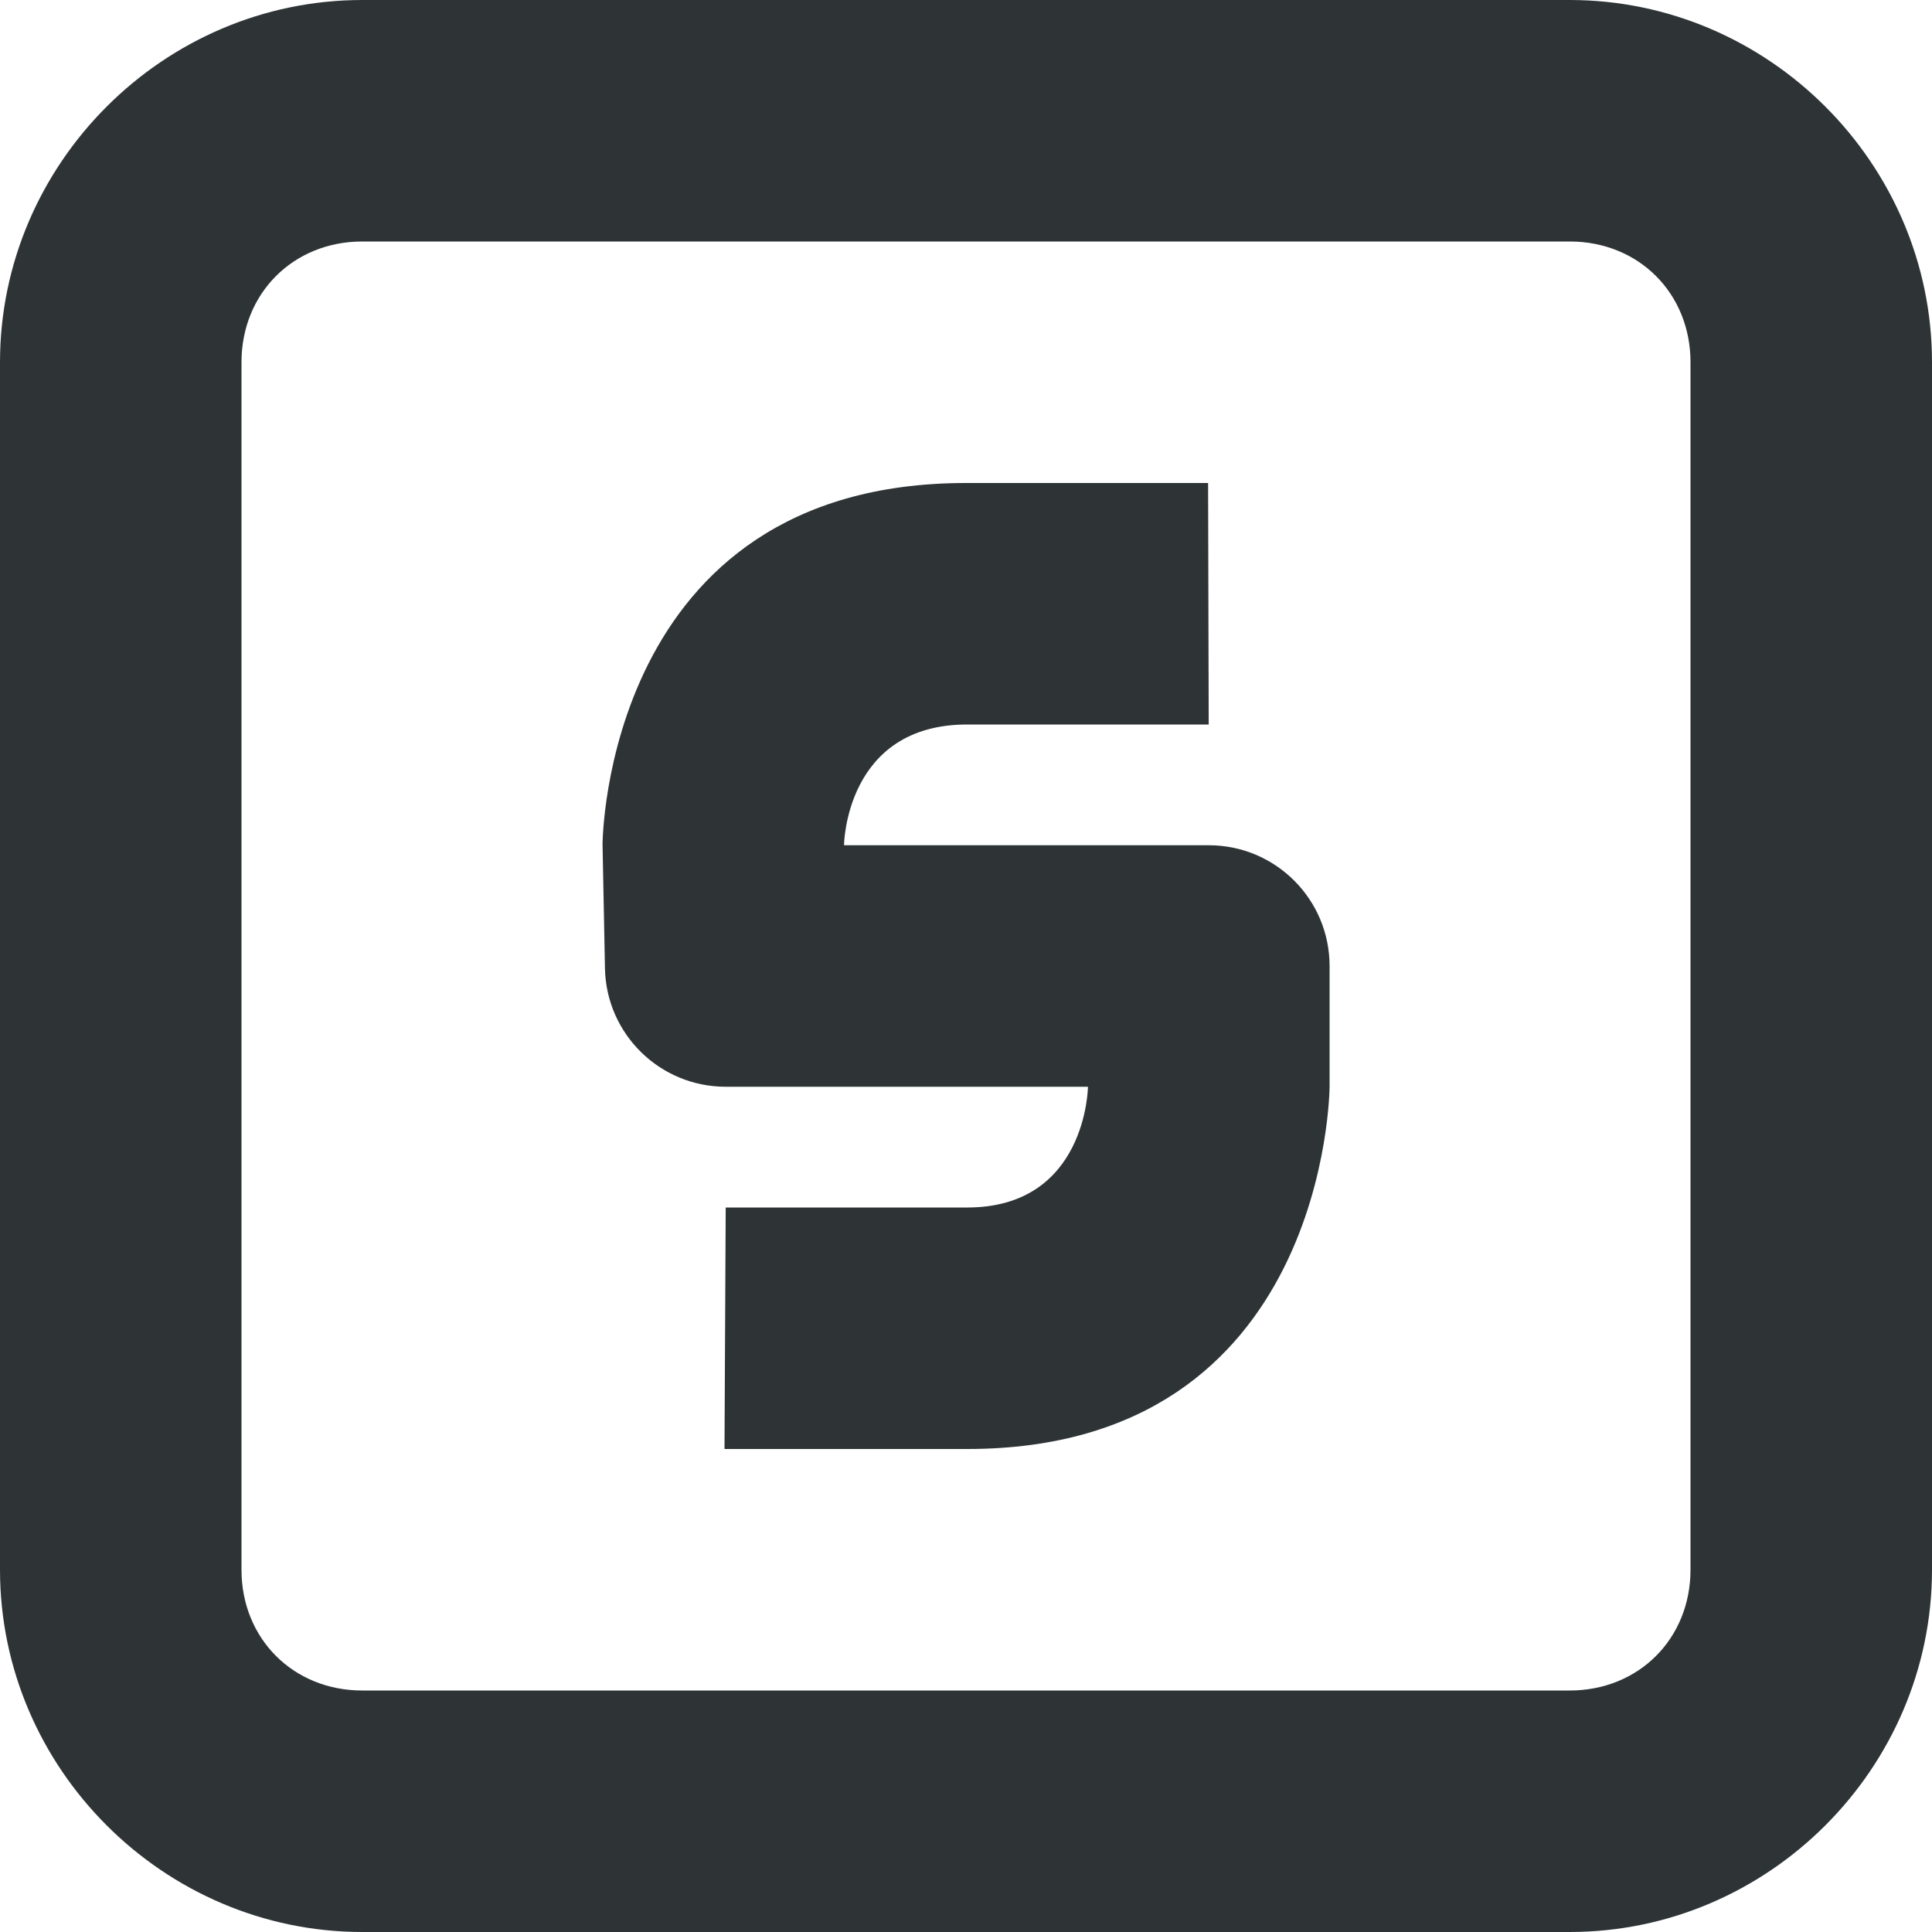
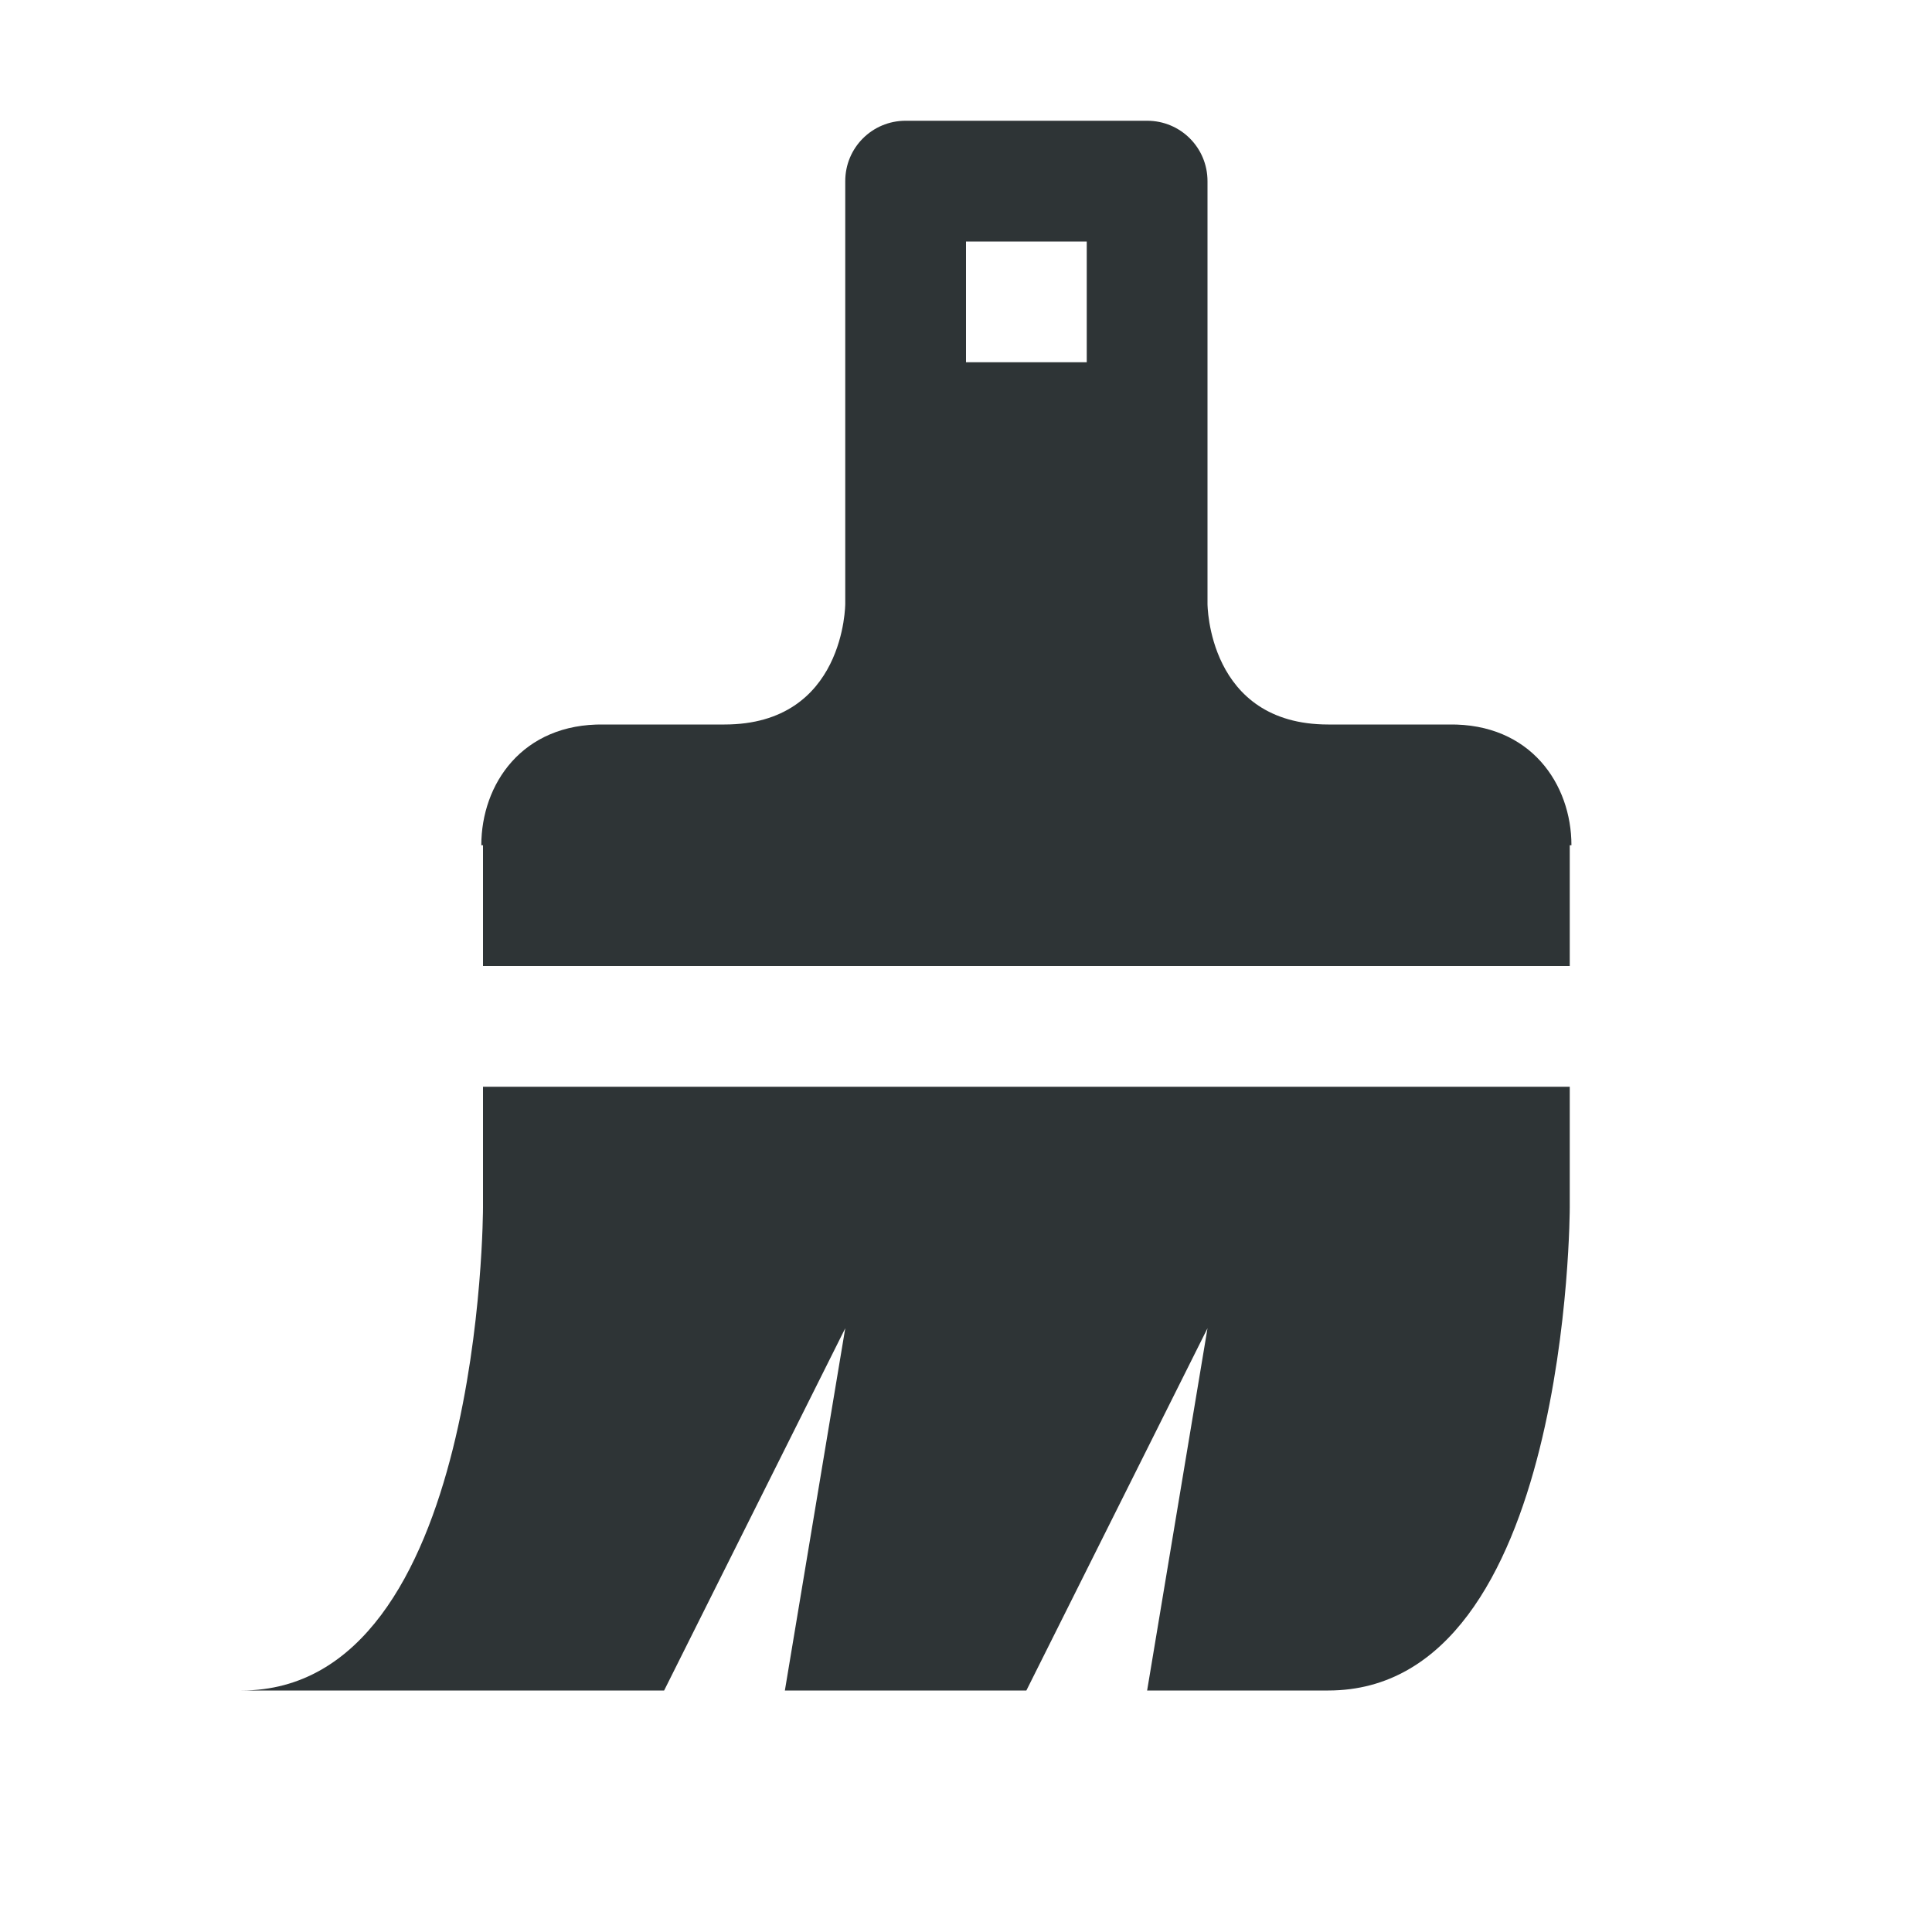
<svg xmlns="http://www.w3.org/2000/svg" width="16" height="16">
-   <g color="#000" fill="#2e3436">
-     <path d="M3 0C1.355 0 0 1.355 0 3v10c0 1.645 1.355 3 3 3h10c1.645 0 3-1.355 3-3V3c0-1.645-1.355-3-3-3zm0 2h10c.571 0 1 .429 1 1v10c0 .571-.429 1-1 1H3c-.571 0-1-.429-1-1V3c0-.571.429-1 1-1z" style="line-height:normal;font-variant-ligatures:normal;font-variant-position:normal;font-variant-caps:normal;font-variant-numeric:normal;font-variant-alternates:normal;font-feature-settings:normal;text-indent:0;text-align:start;text-decoration-line:none;text-decoration-style:solid;text-decoration-color:#000;text-transform:none;text-orientation:mixed;shape-padding:0;isolation:auto;mix-blend-mode:normal" font-weight="400" font-family="sans-serif" white-space="normal" overflow="visible" />
-     <path d="M10.005 4l.005 2h-2C7 6 6.99 6.998 6.99 6.998V7h3.021a1 1 0 0 1 1 1v1s-.01 3-3 3H6l.01-2h2c.99 0 1-1 1-1h-3a1 1 0 0 1-1-.978l-.02-1.03S5 4 8 4z" overflow="visible" />
-   </g>
+   <path d="M7.5 1c-.277 0-.5.223-.5.5V5s0 1-1 1H5c-.676-.01-1.014.495-1.014 1H4v1h9V7h.014c0-.505-.338-1.01-1.014-1h-1c-1 0-1-1-1-1V1.5c0-.277-.223-.5-.5-.5zM8 2h1v1H8zM4 9v1s0 4-2 4h3.5L7 11l-.5 3h2l1.5-3-.5 3H11c2 0 2-4 2-4V9z" style="line-height:normal;font-variant-ligatures:normal;font-variant-position:normal;font-variant-caps:normal;font-variant-numeric:normal;font-variant-alternates:normal;font-feature-settings:normal;text-indent:0;text-align:start;text-decoration-line:none;text-decoration-style:solid;text-decoration-color:#000;text-transform:none;text-orientation:mixed;shape-padding:0;isolation:auto;mix-blend-mode:normal" color="#000" font-weight="400" font-family="sans-serif" white-space="normal" overflow="visible" fill="#2e3436" fill-rule="evenodd" />
</svg>
